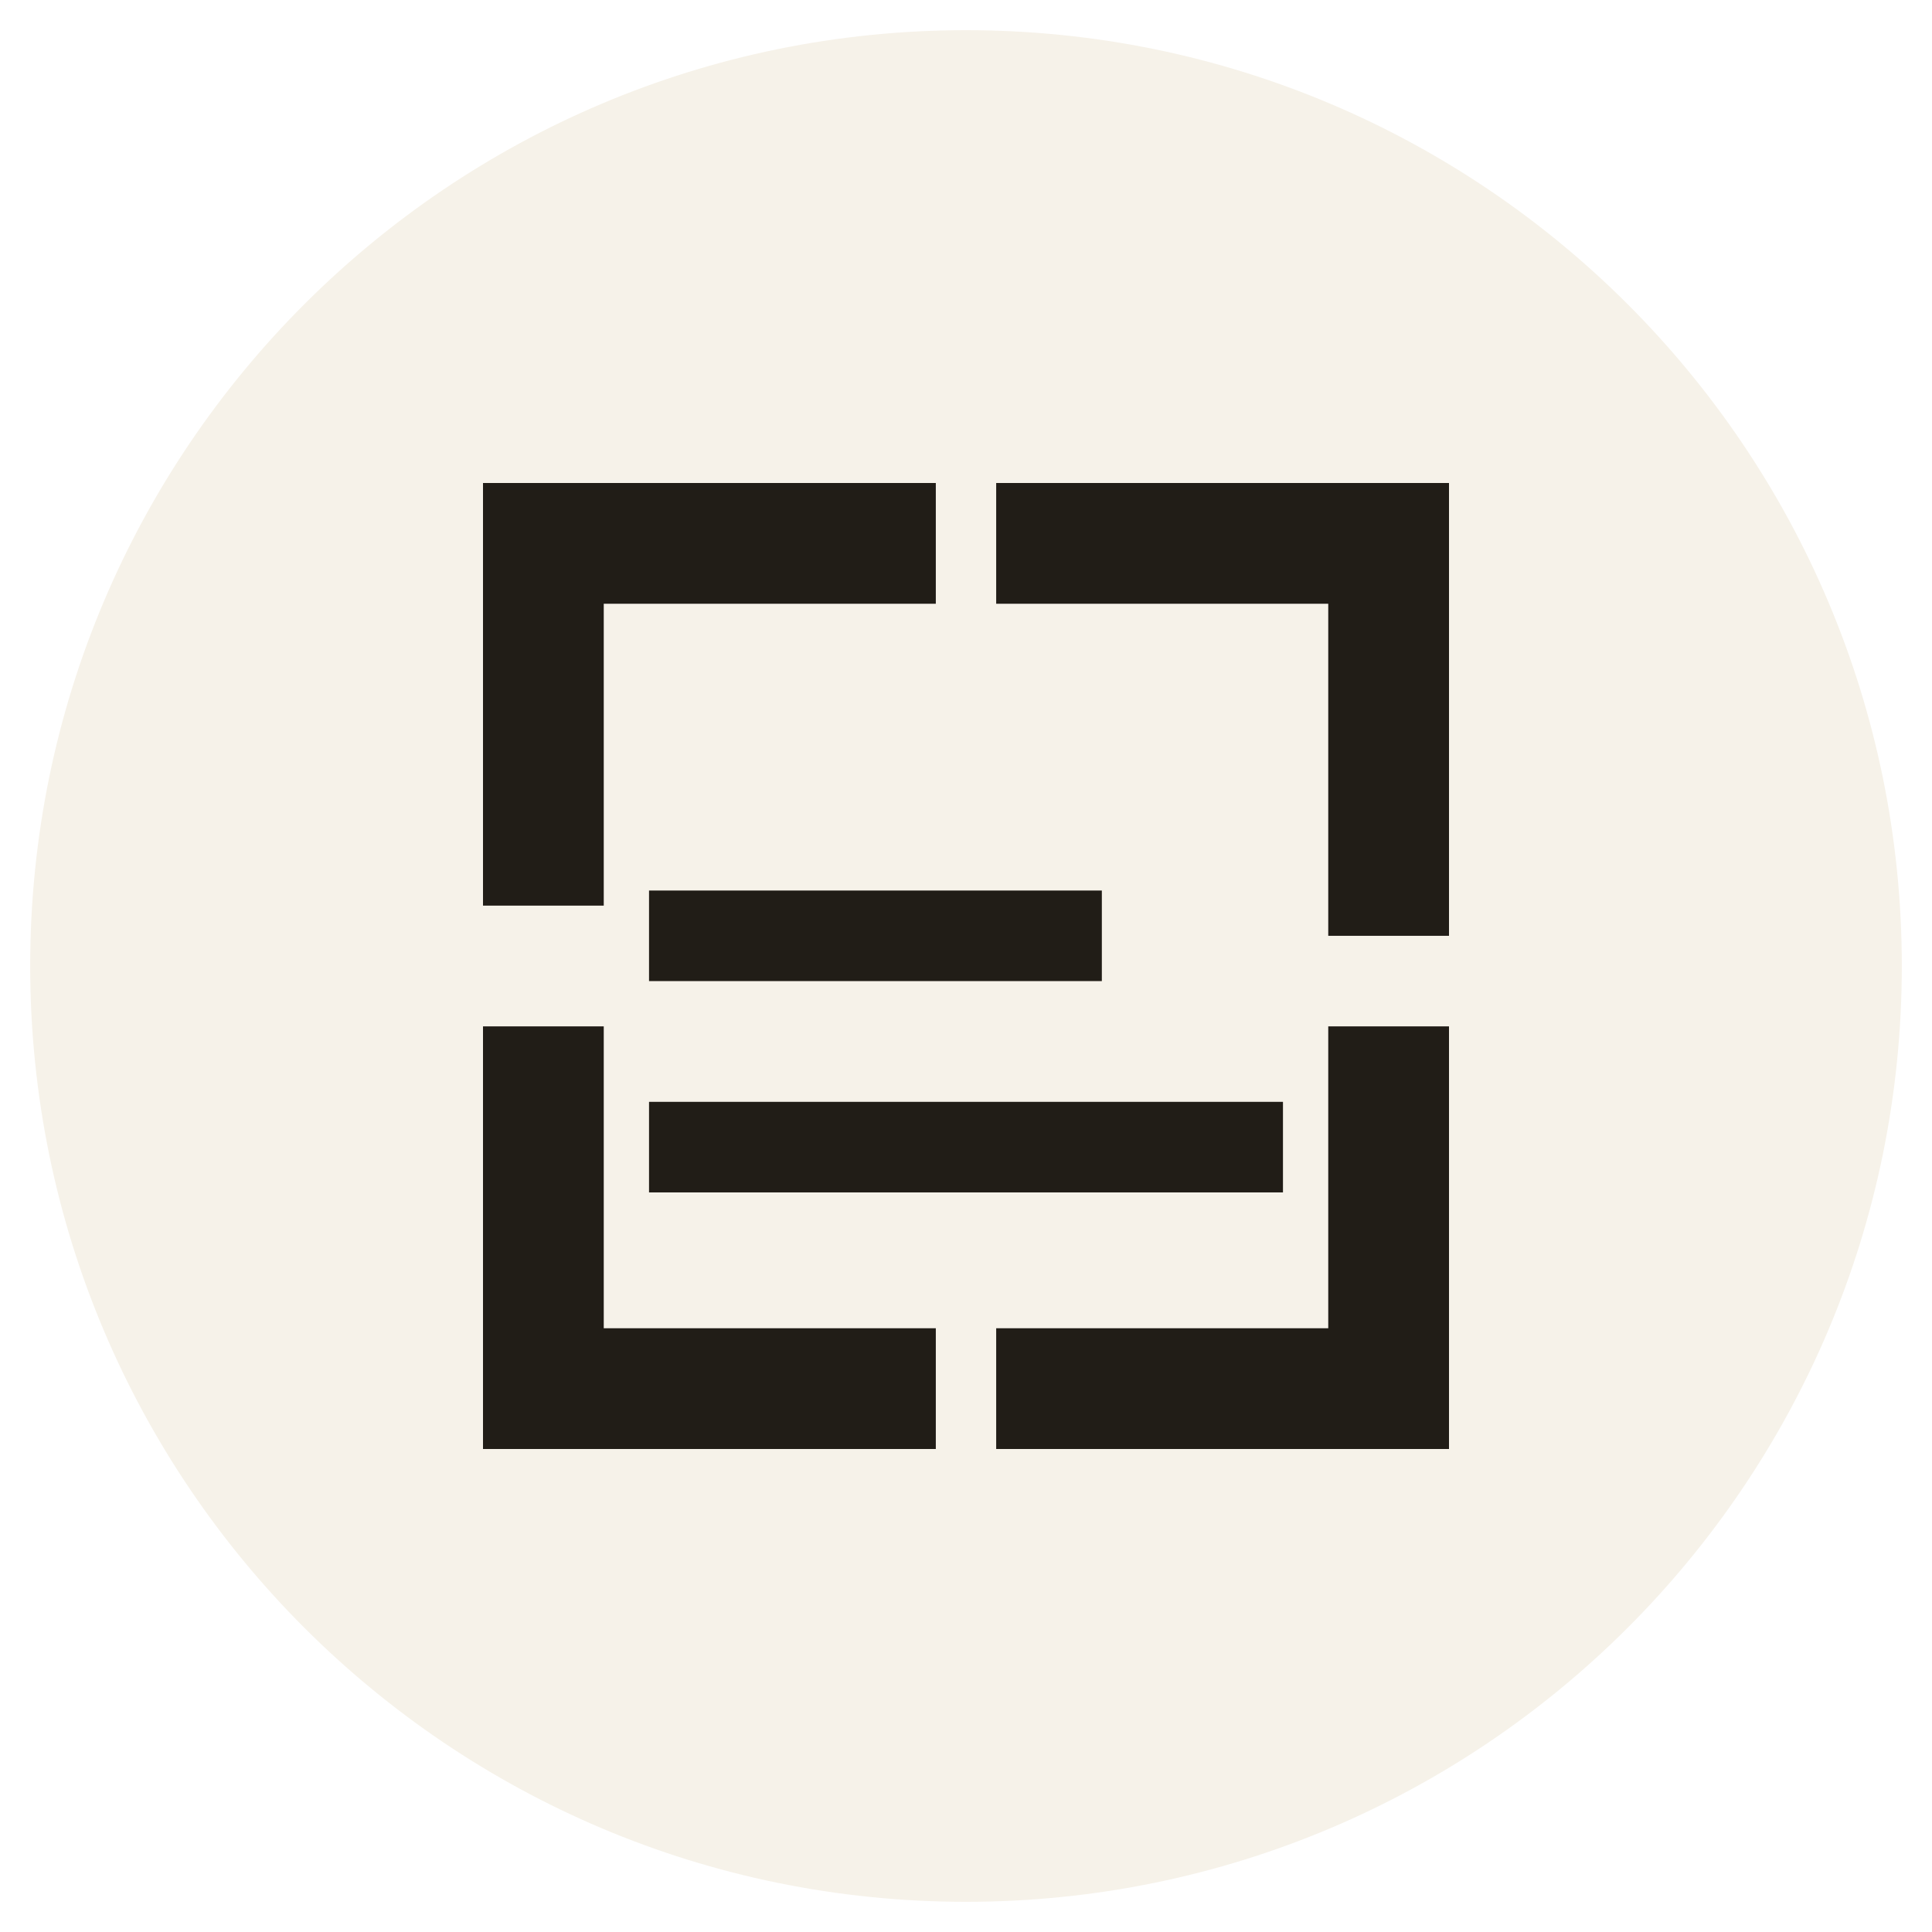
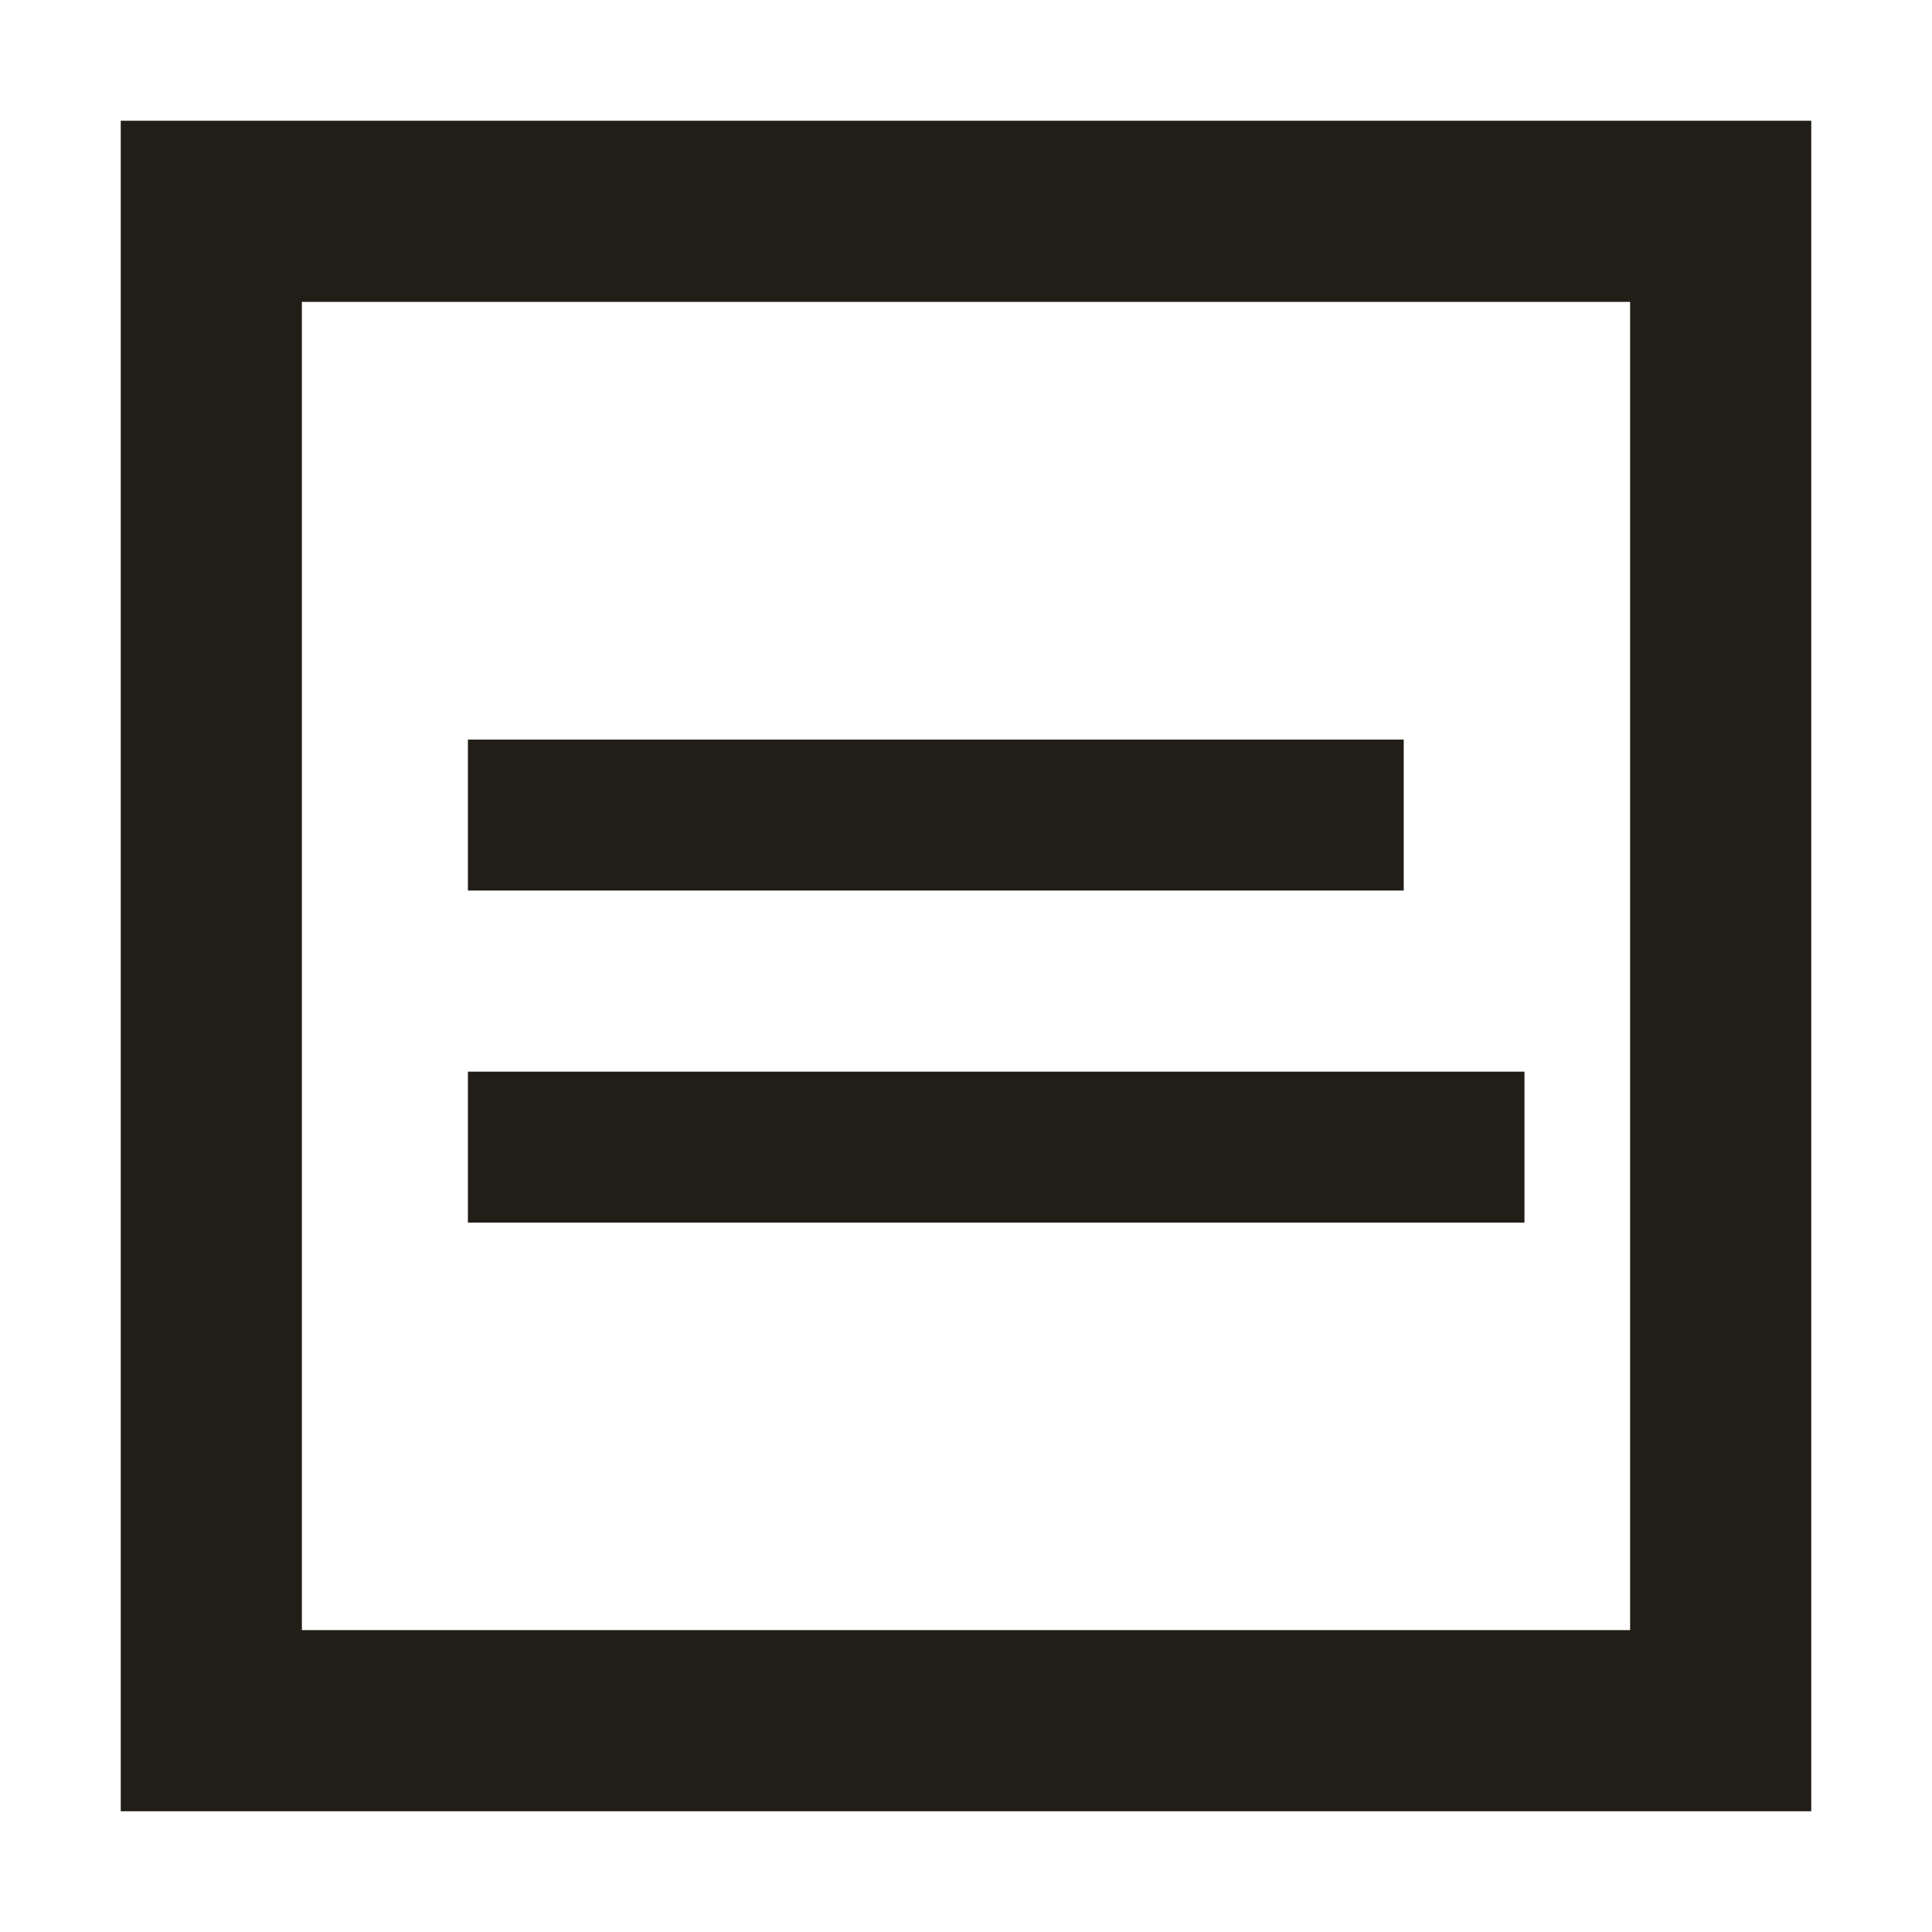
<svg xmlns="http://www.w3.org/2000/svg" viewBox="0 0 64 64" width="64" height="64" role="img" aria-label="Bidframe">
-   <circle cx="32" cy="32" r="31" fill="#f6f2e9" />
-   <path d="M18 28V18H29M35 18H46V29M18 36V46H29M46 36V46H35" fill="none" stroke="#211d17" stroke-width="4" stroke-linecap="square" stroke-linejoin="miter" />
-   <path d="M23 31H35M23 38H41" fill="none" stroke="#211d17" stroke-width="3" stroke-linecap="square" />
+   <rect x="7" y="7" width="50" height="50" fill="none" stroke="#211d17" stroke-width="6" stroke-linejoin="miter" />
+   <path d="M18 27H44M18 38H48" fill="none" stroke="#211d17" stroke-width="5" stroke-linecap="square" />
</svg>
